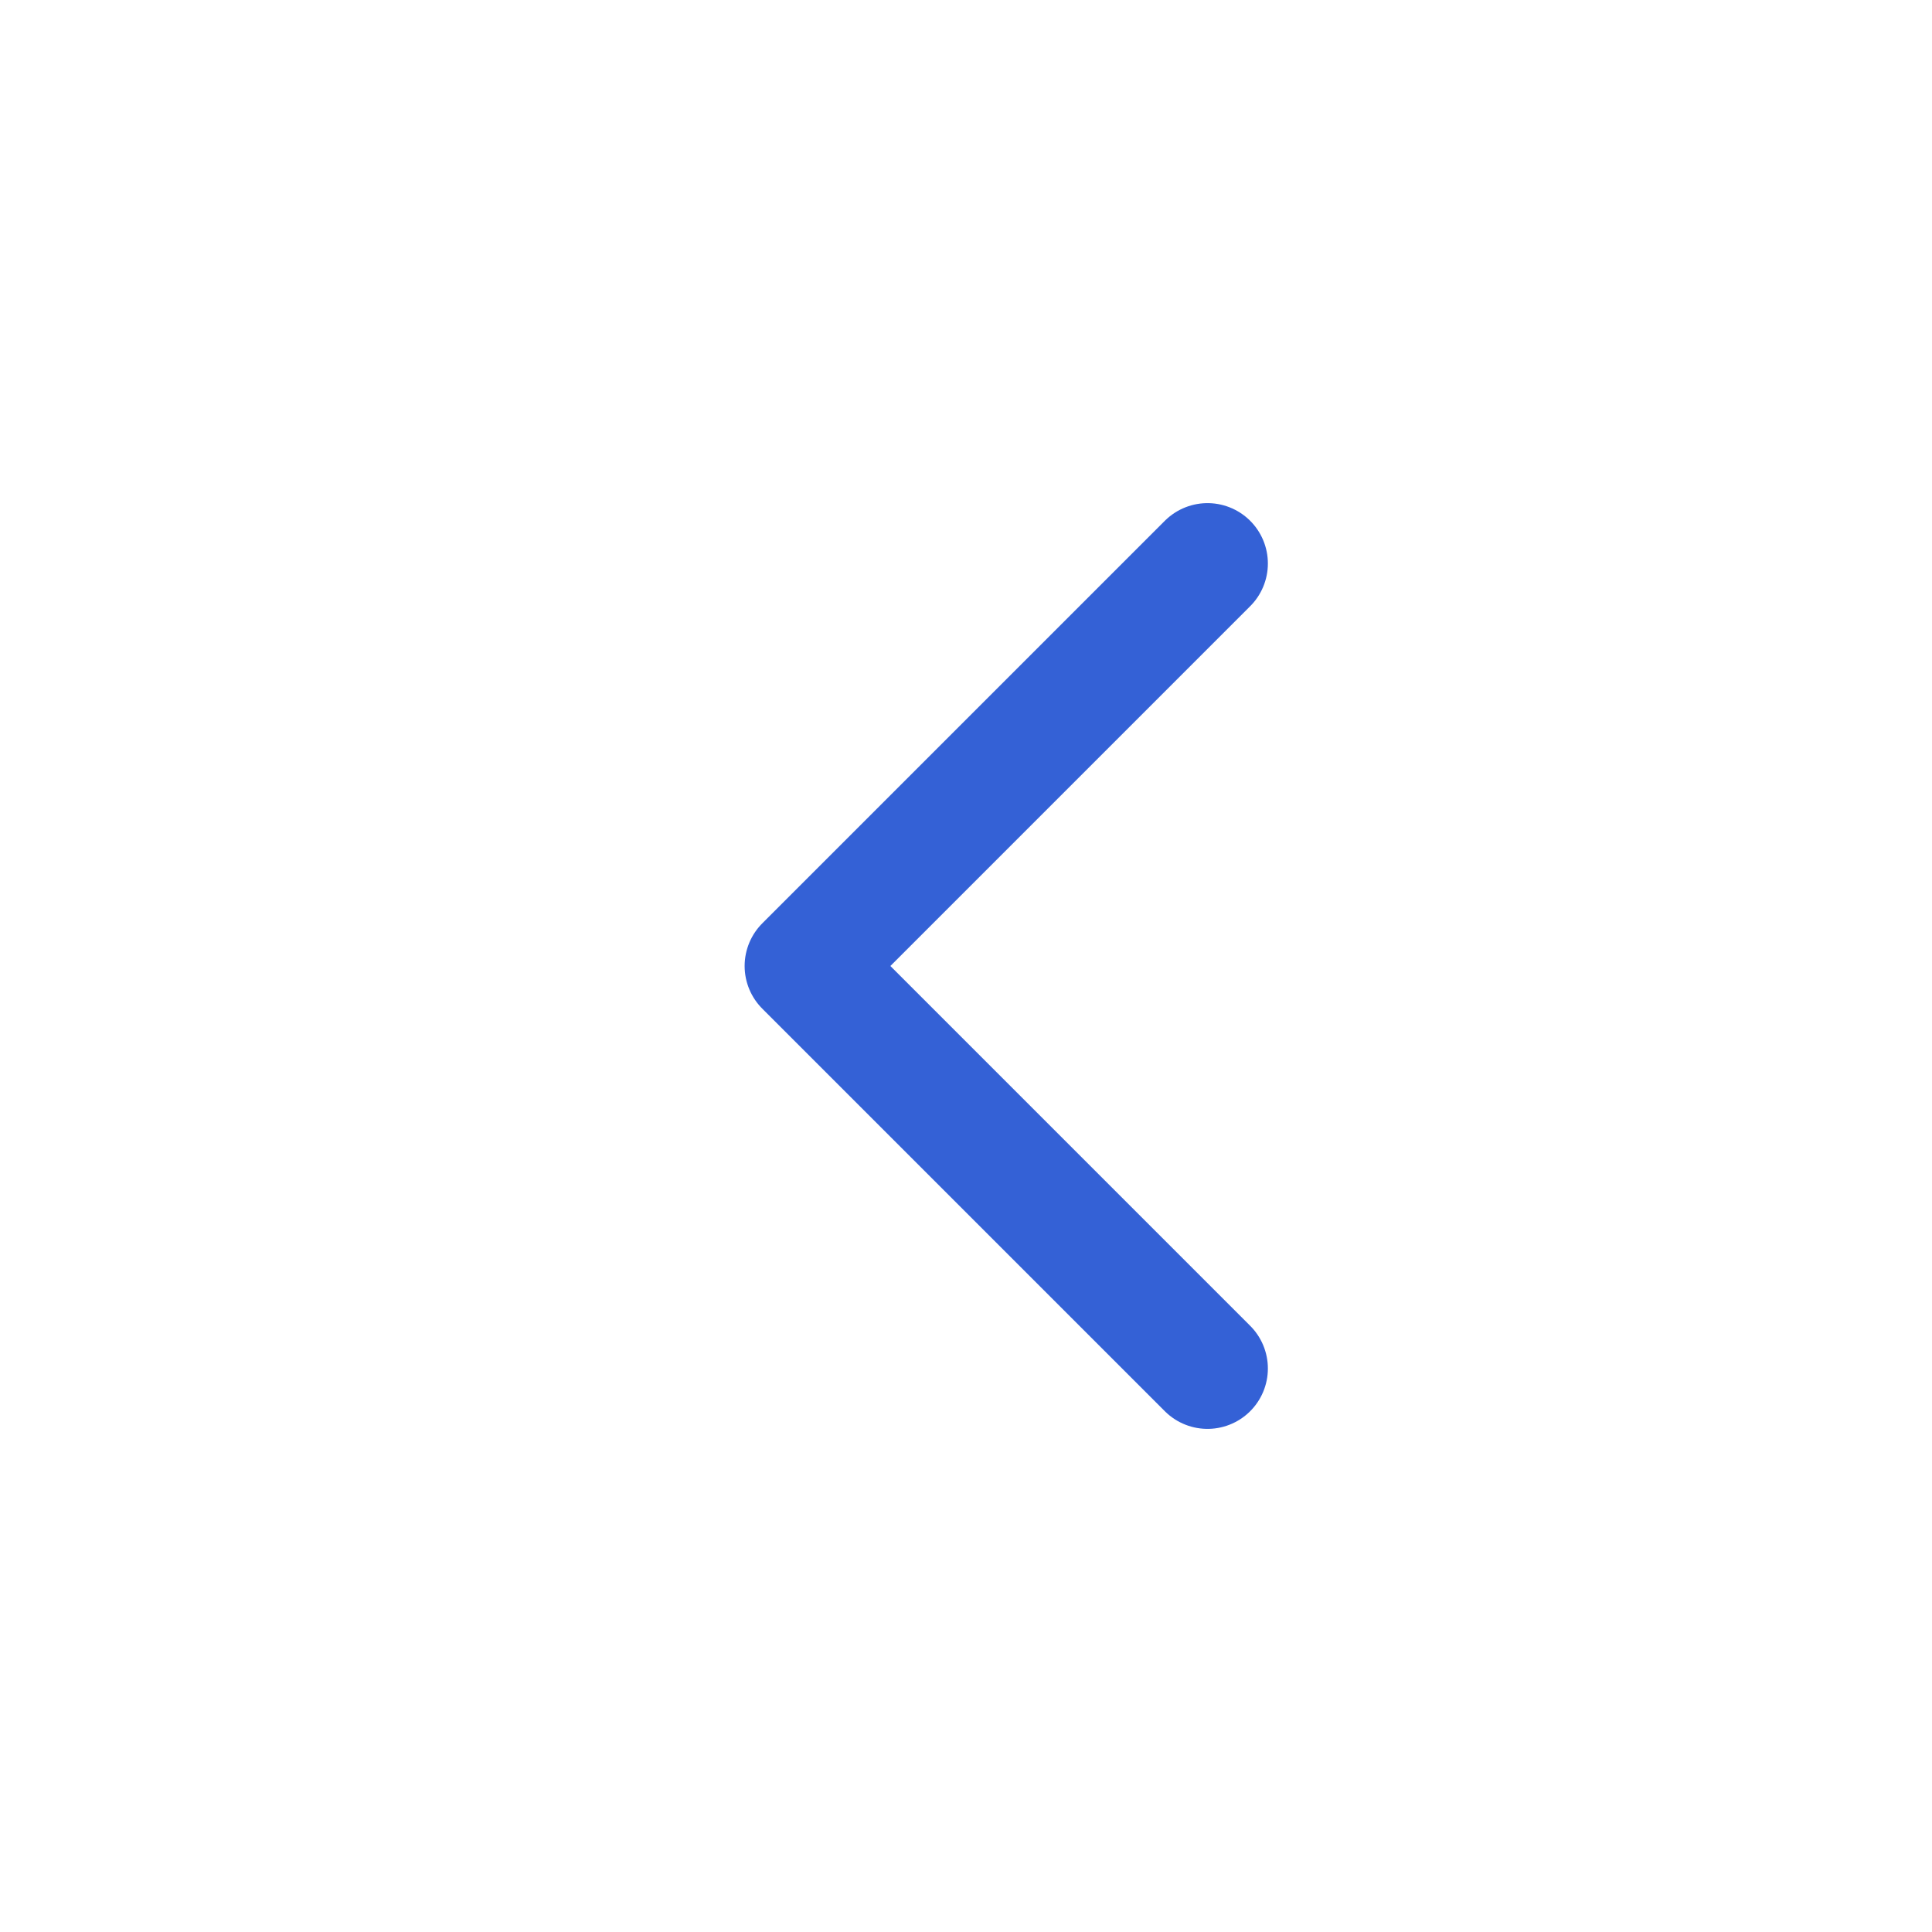
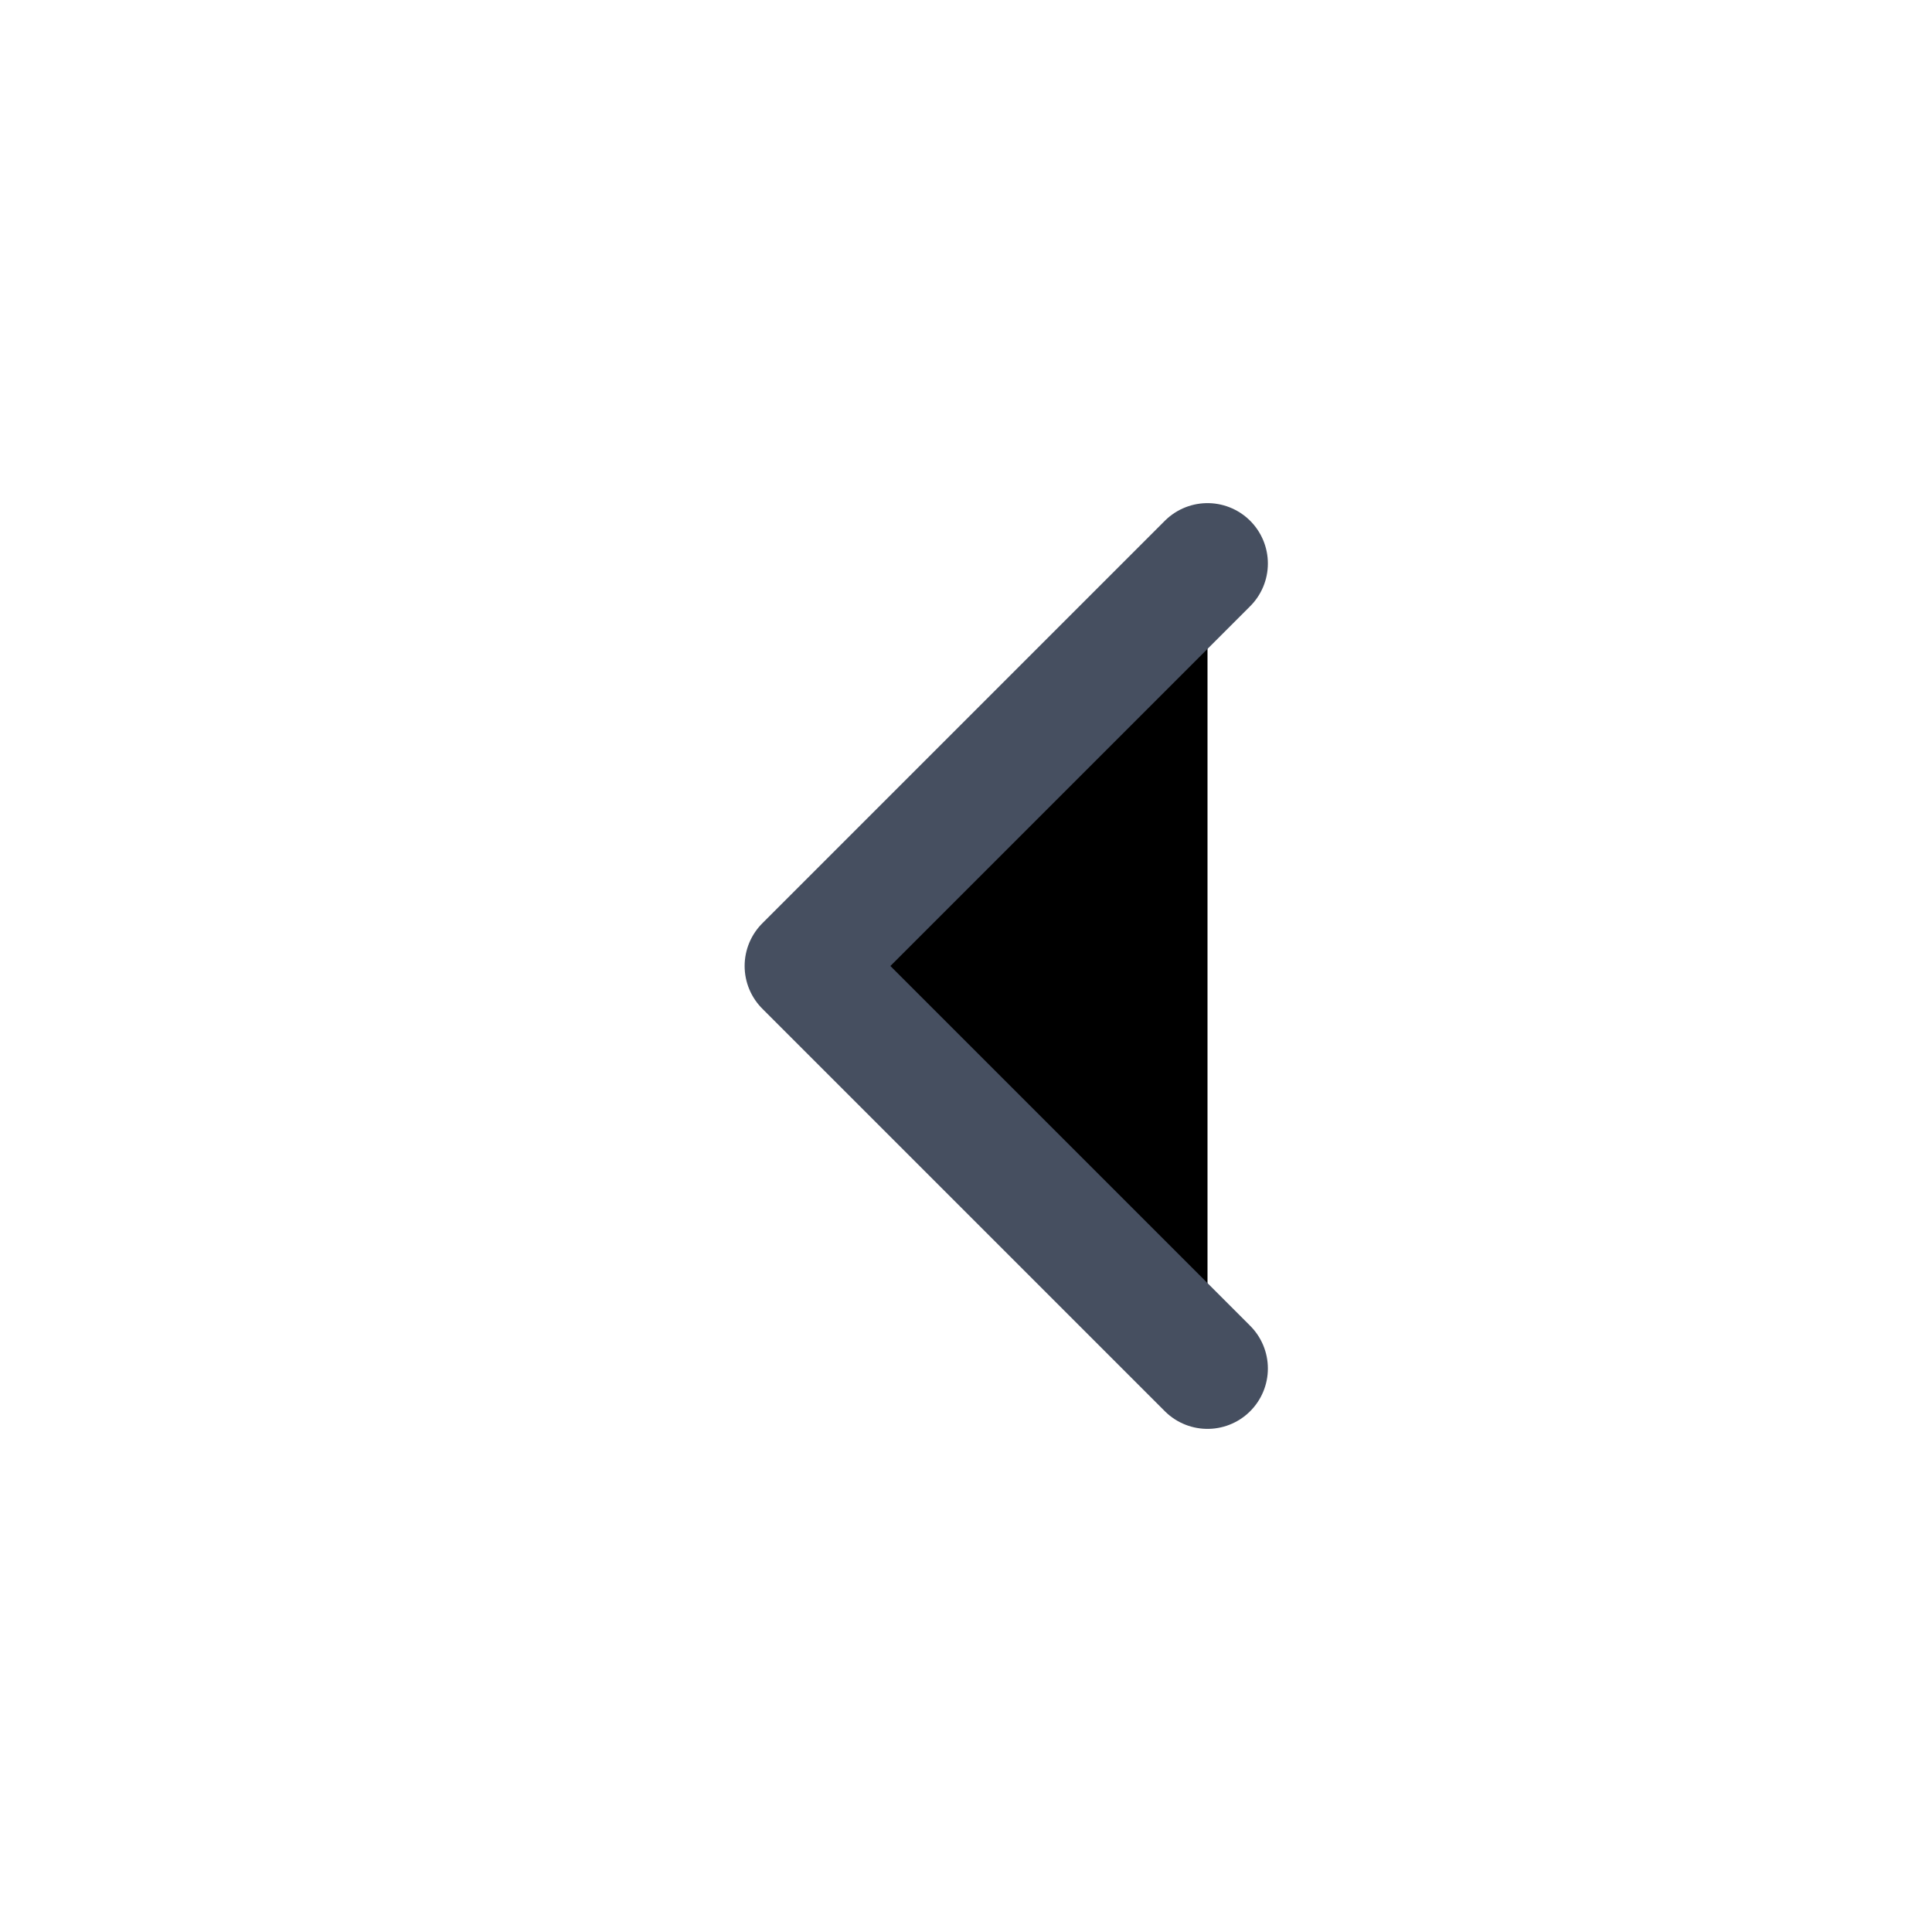
- <svg xmlns="http://www.w3.org/2000/svg" width="800px" height="800px" viewBox="0 0 24 24" fill="none">
-   <path d="M15 7L10 12L15 17" stroke="#3461D6" stroke-width="1.5" stroke-linecap="round" stroke-linejoin="round" />
+ <svg xmlns="http://www.w3.org/2000/svg" width="800px" height="800px" viewBox="0 0 24 24">
+   <path d="M15 7L10 12L15 17" stroke="#464F60" stroke-width="1.5" stroke-linecap="round" stroke-linejoin="round" />
</svg>
